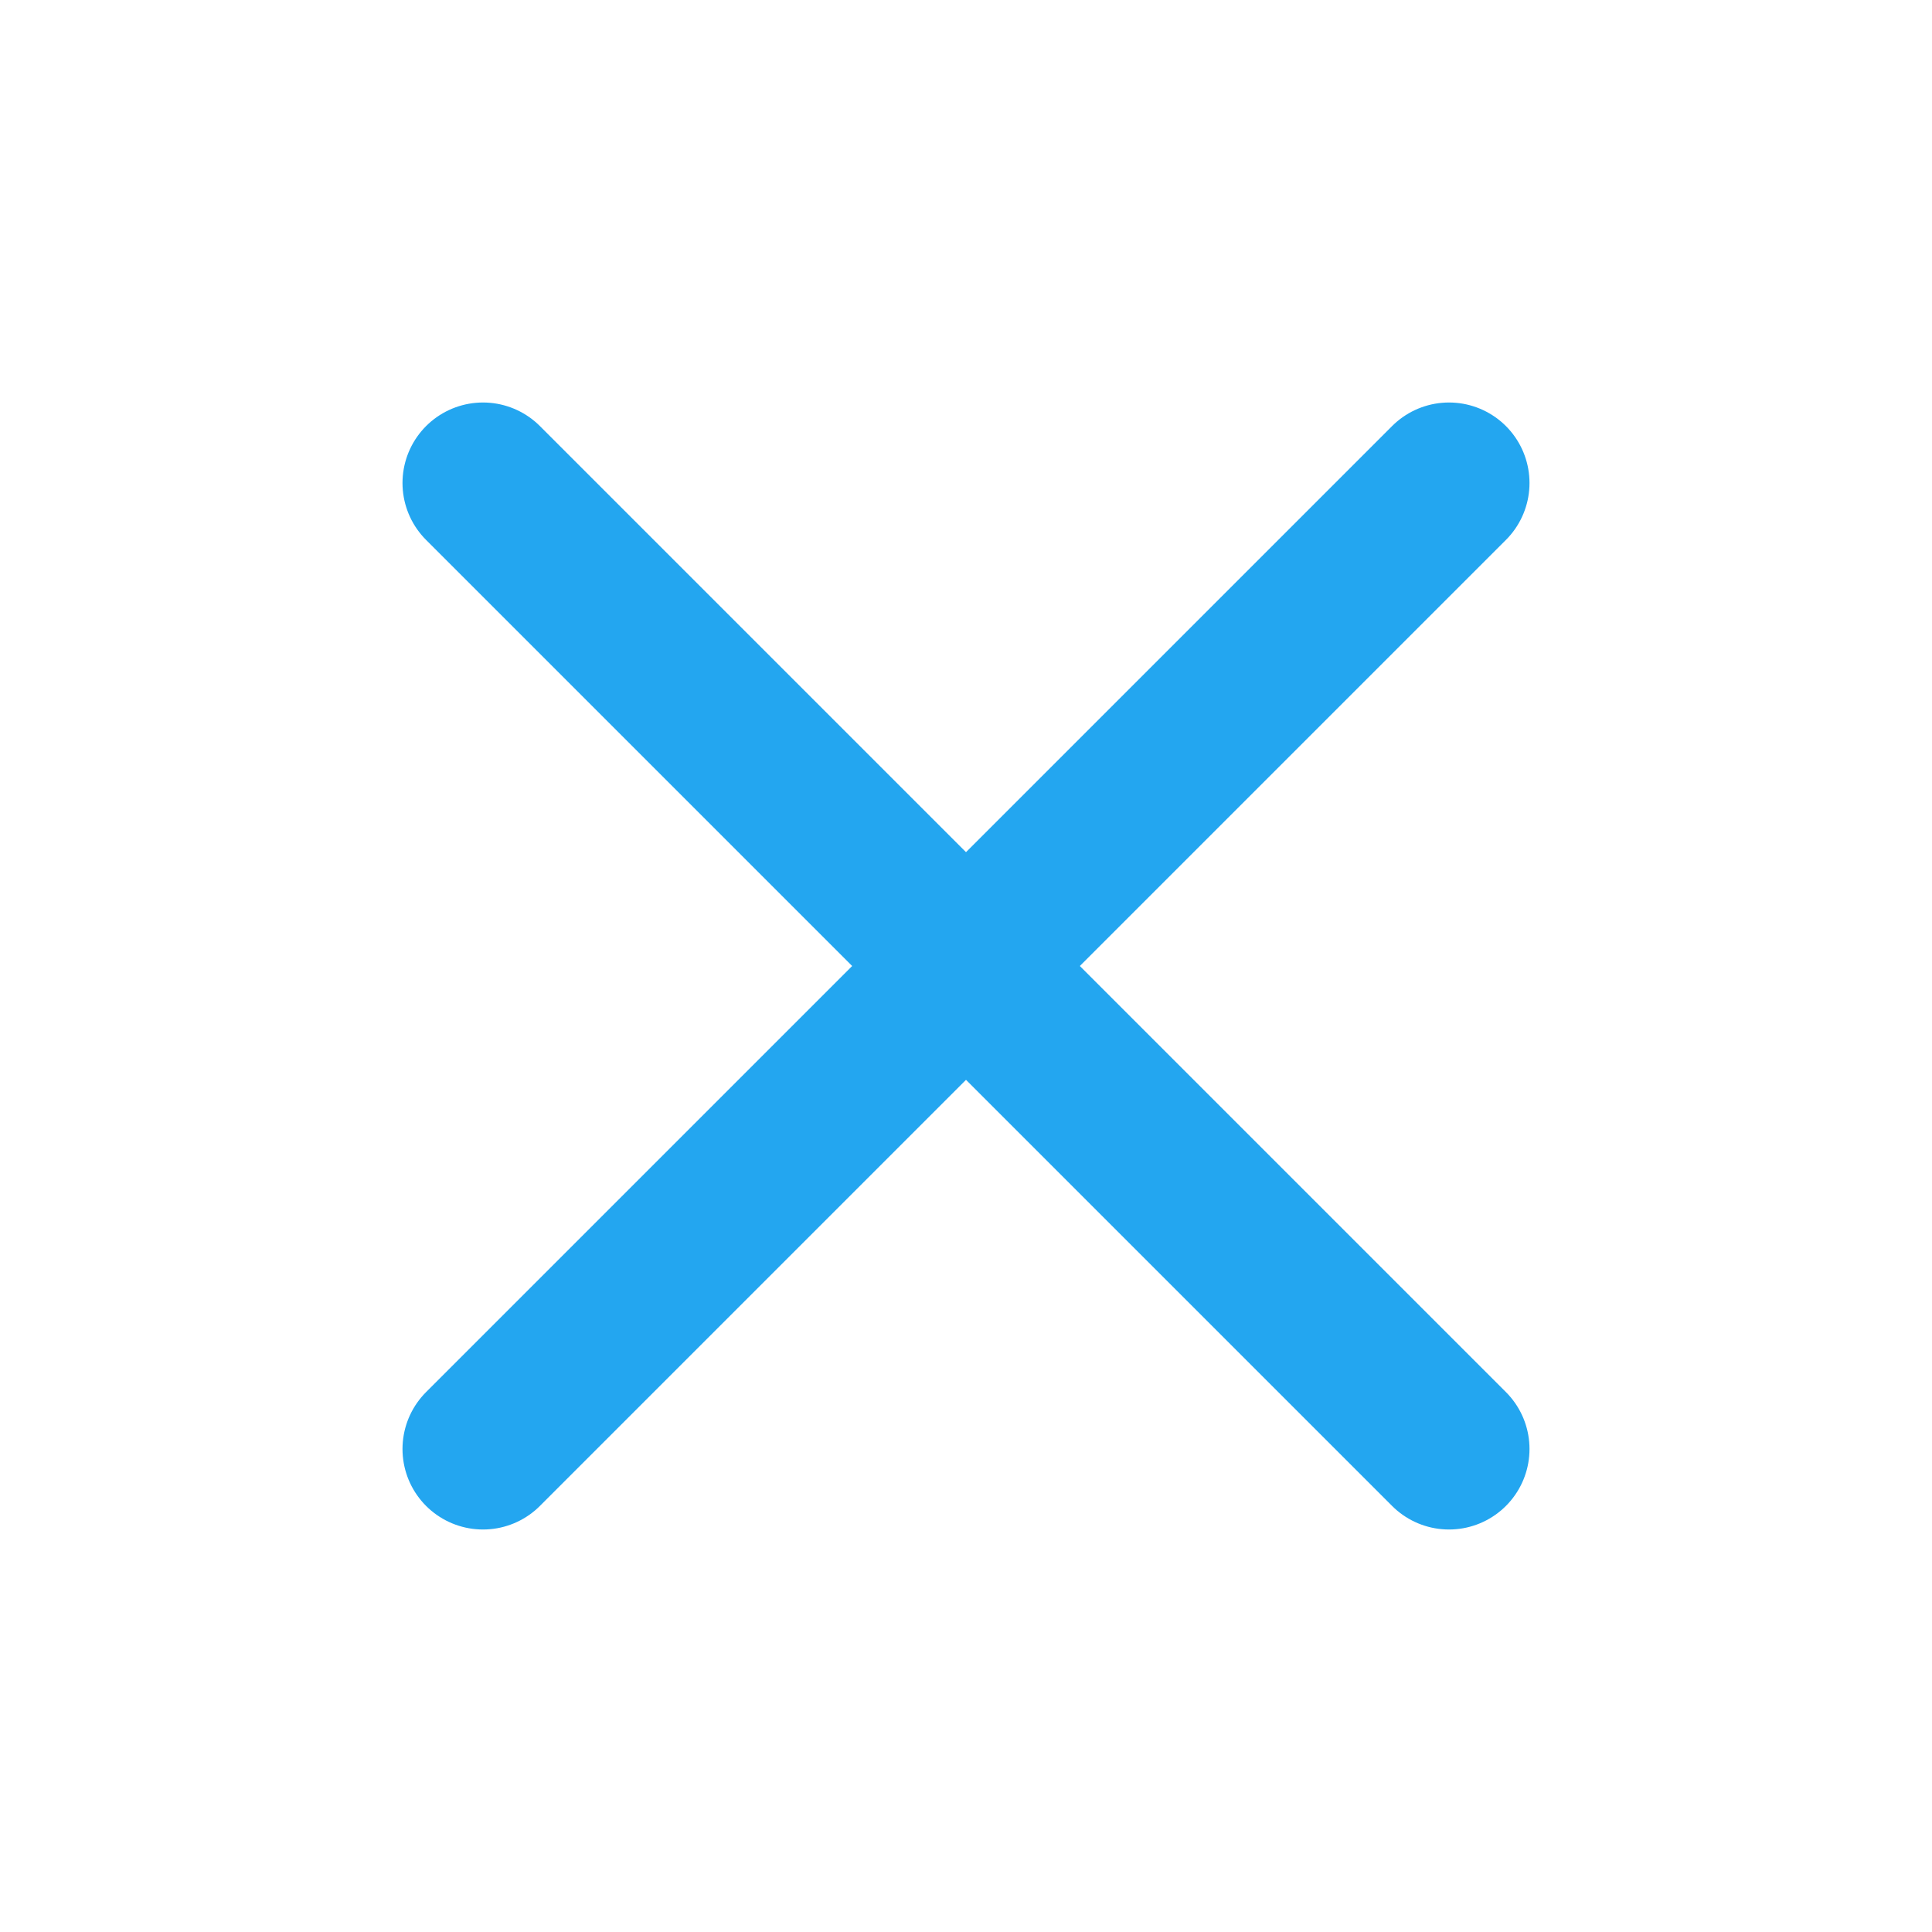
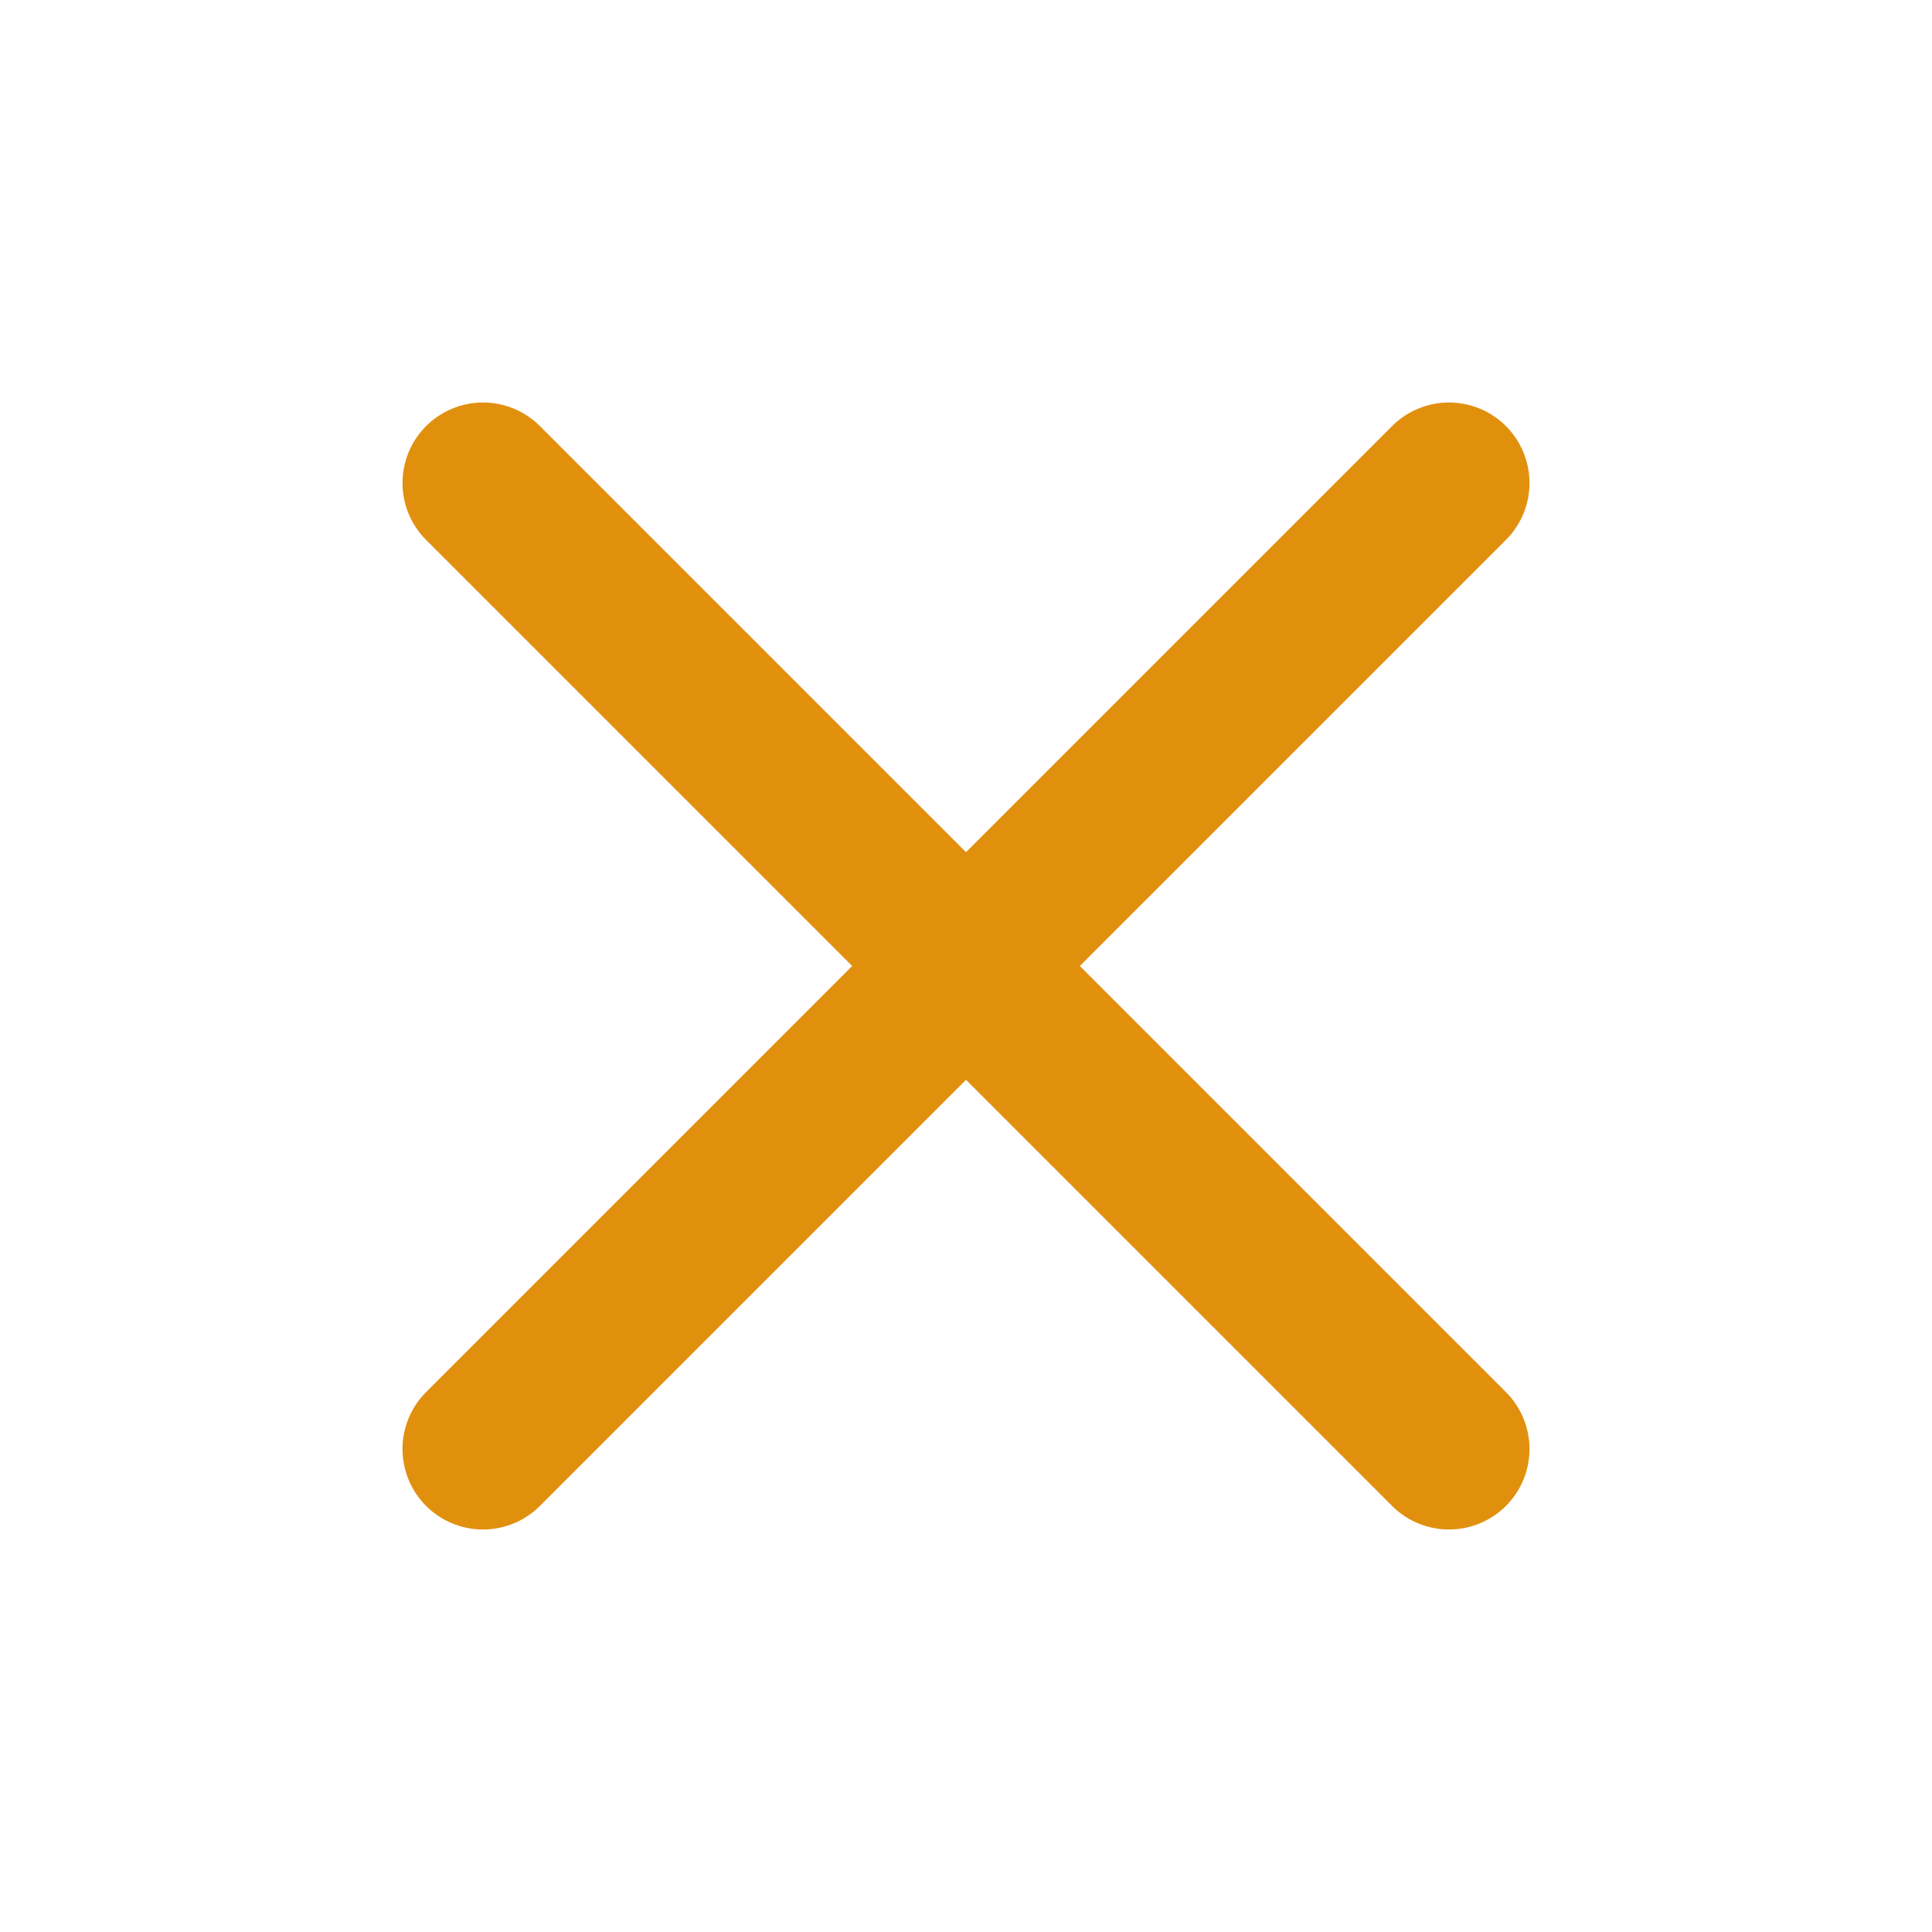
<svg xmlns="http://www.w3.org/2000/svg" width="24" height="24" viewBox="0 0 24 24" fill="none">
-   <path d="M18 6L6 18" stroke="#23A6F0" stroke-width="2" stroke-linecap="round" stroke-linejoin="round" />
-   <path d="M6 6L18 18" stroke="#23A6F0" stroke-width="2" stroke-linecap="round" stroke-linejoin="round" />
+   <path d="M18 6L6 18" stroke="#e1900e" stroke-width="2" stroke-linecap="round" stroke-linejoin="round" />
+   <path d="M6 6L18 18" stroke="#e1900e" stroke-width="2" stroke-linecap="round" stroke-linejoin="round" />
</svg>
